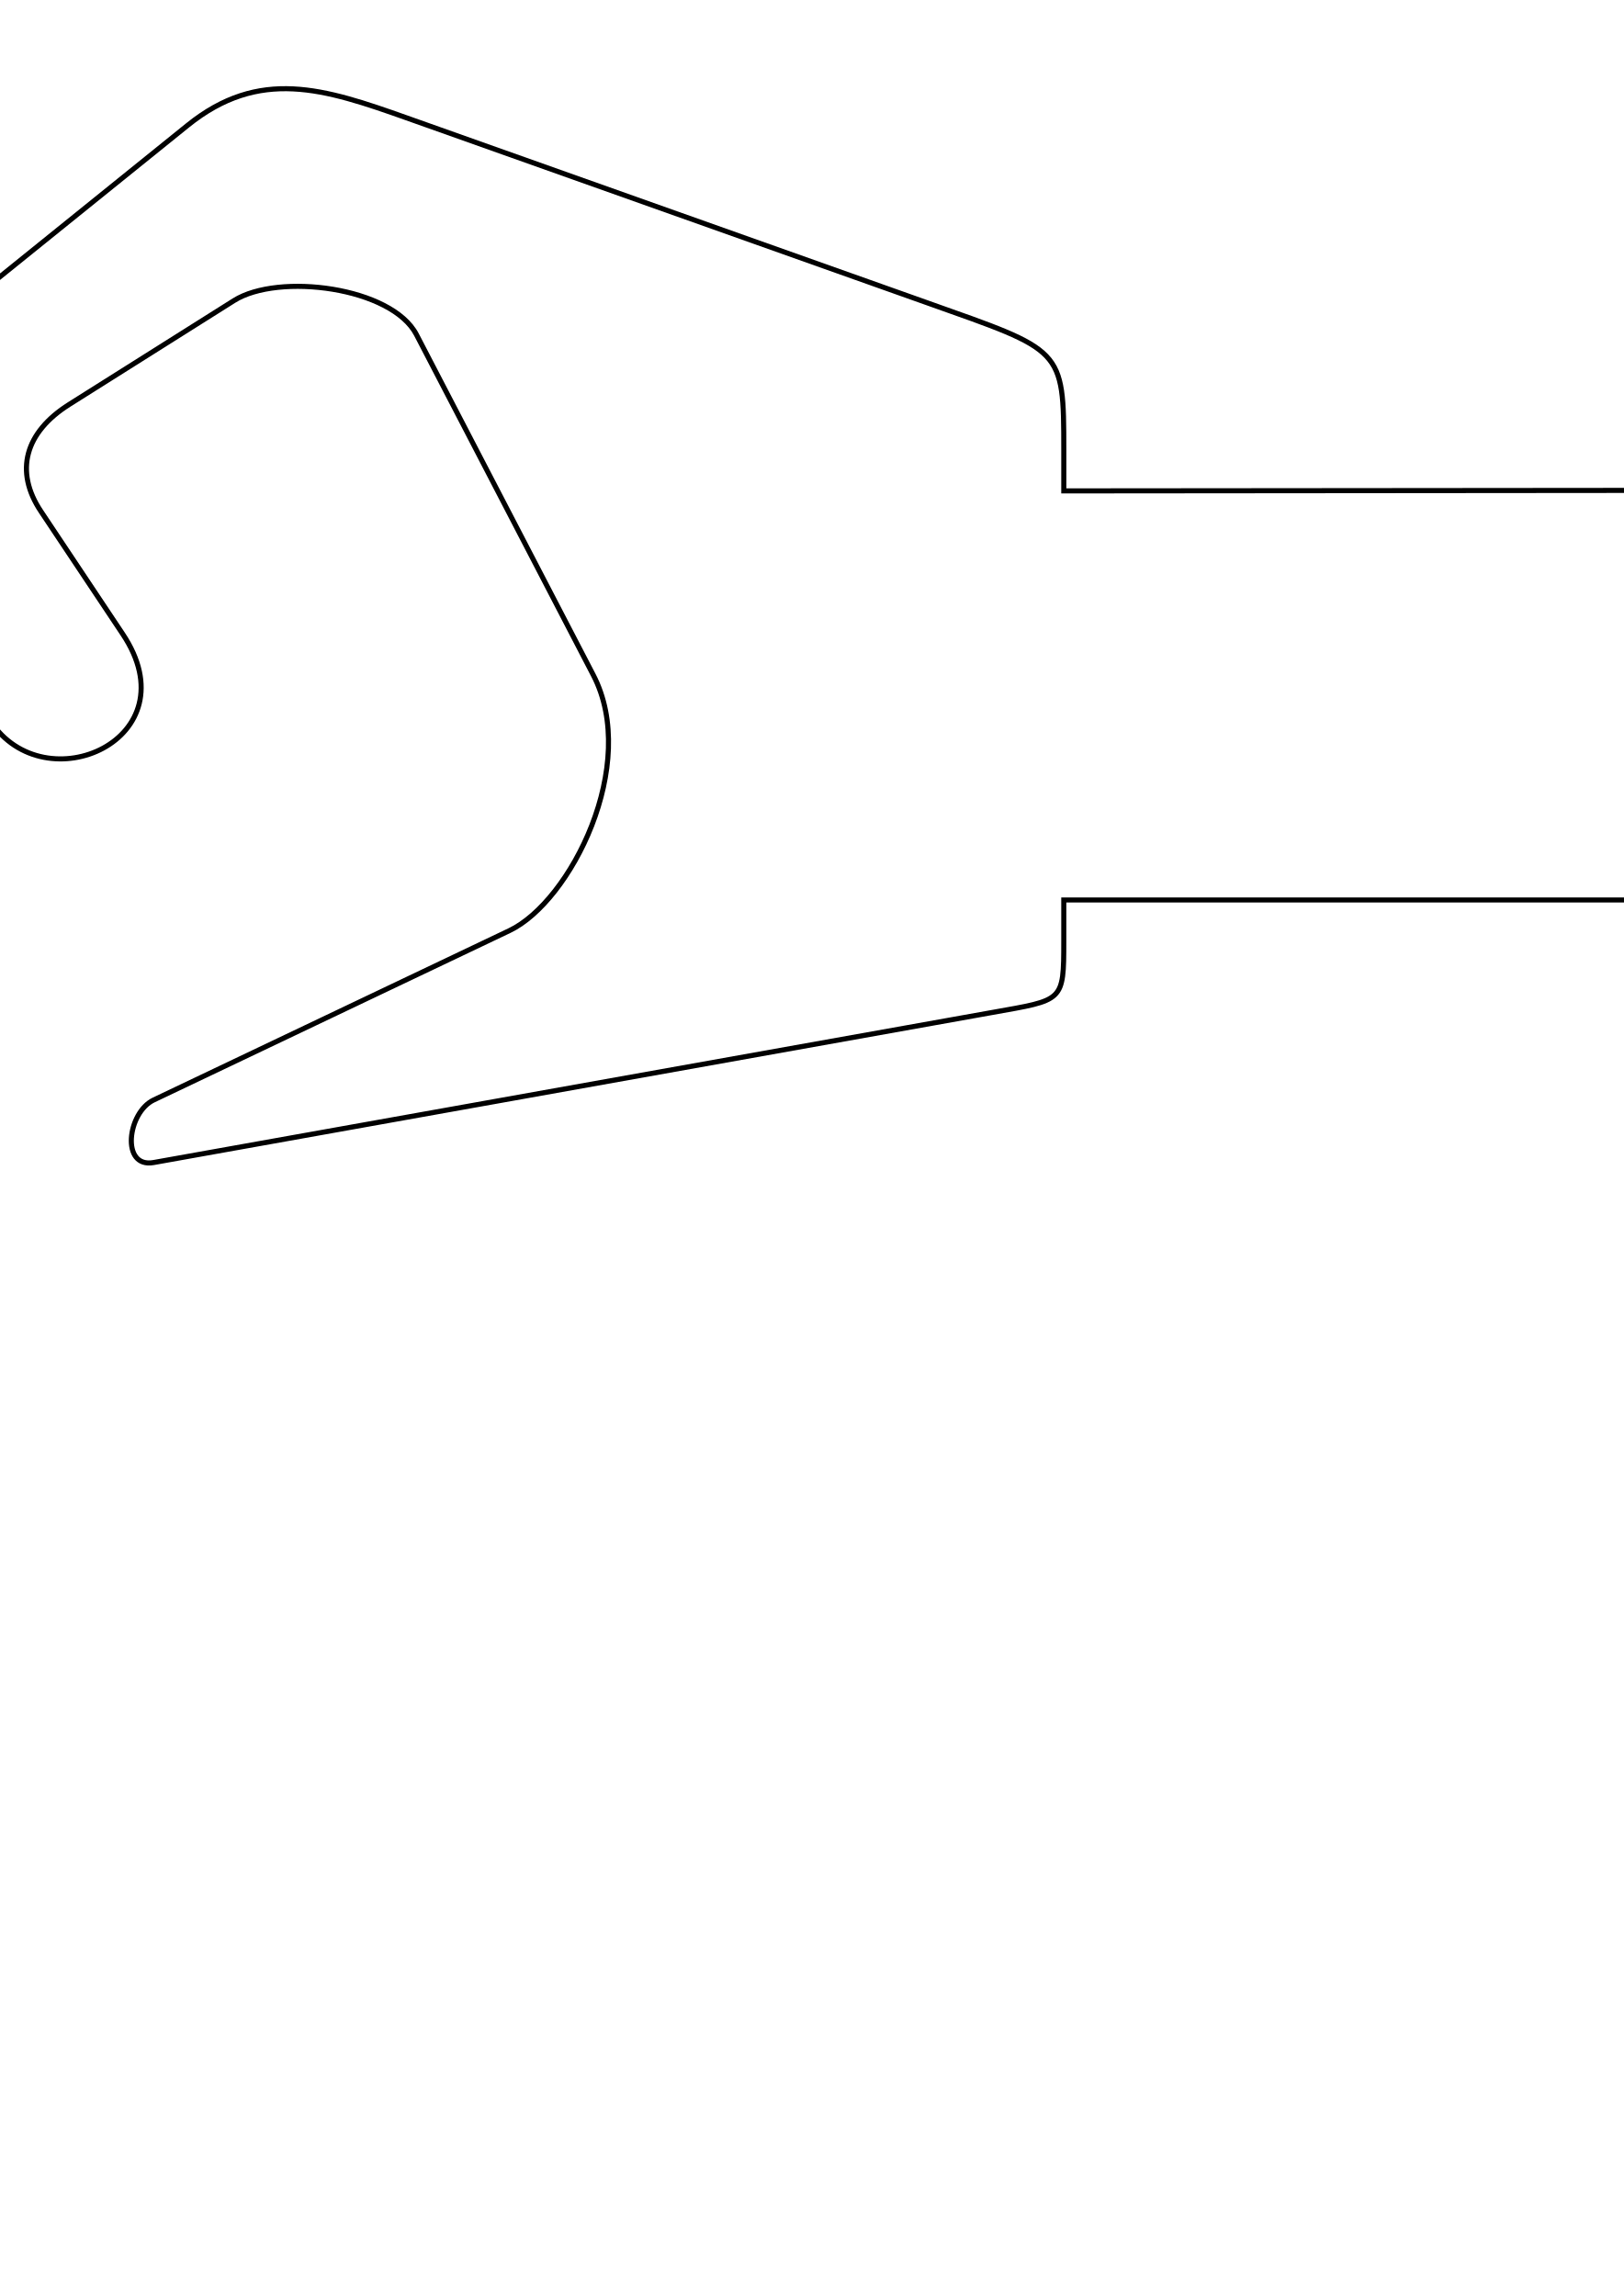
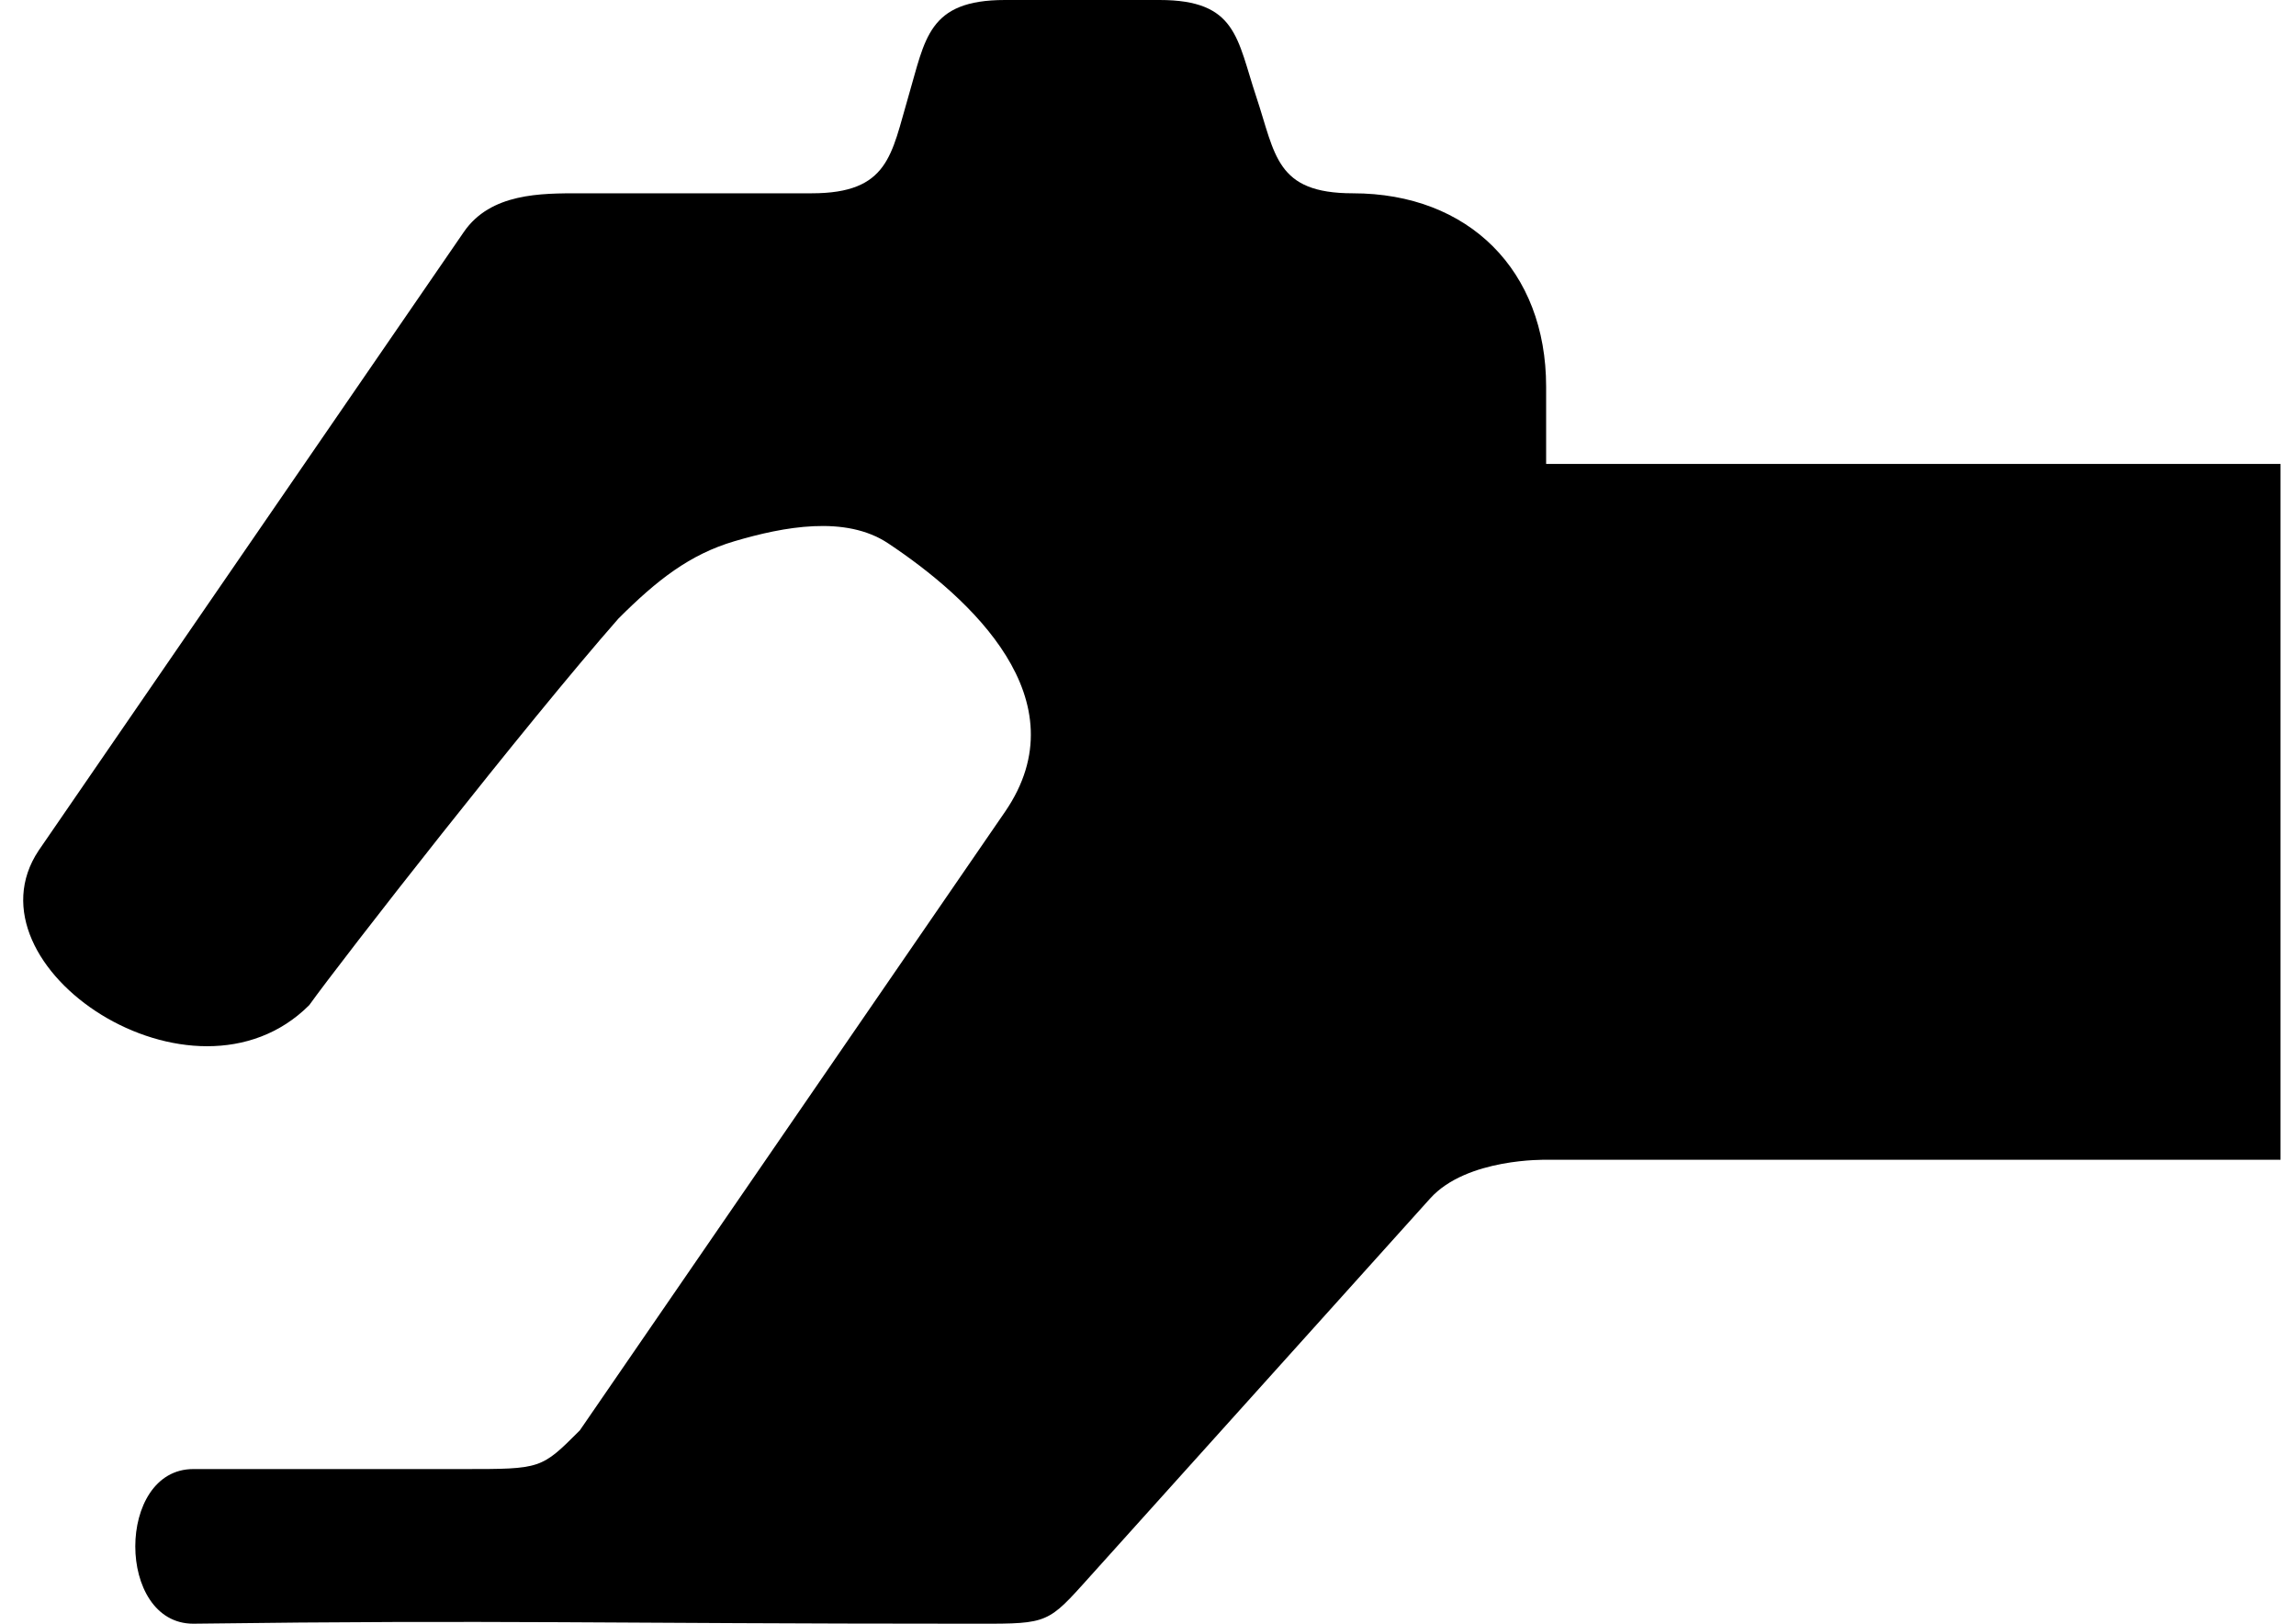
- <svg xmlns="http://www.w3.org/2000/svg" id="svg8" version="1.1" viewBox="0 0 210 297" height="297mm" width="210mm">
+ <svg xmlns="http://www.w3.org/2000/svg" id="svg8" version="1.1" viewBox="0 0 297 210" height="210mm" width="297mm">
  <defs id="defs2">
    </defs>
  <g id="layer1">
-     <path id="path10" d="m 16.148,81.839 c 1.129,1.693 1.851,3.346 2.196,4.931 v 0 c 0.333,1.53 0.313,2.984 -0.021,4.325 l -6e-6,2.3e-5 c -0.323,1.298 -0.936,2.476 -1.781,3.497 v 0 c -0.819,0.99 -1.854,1.827 -3.037,2.47 v 0 c -1.15,0.626 -2.442,1.069 -3.801,1.284 v 0 c -1.324,0.21 -2.716,0.205 -4.093,-0.063 l -2.57e-5,-5e-6 C 4.266,98.022 2.933,97.509 1.701,96.699 v 0 C 0.497,95.906 -0.609,94.828 -1.525,93.424 h -1e-7 C -6.325,86.062 -11.503,78.123 -17.007,69.681 l -2.5e-5,-3.8e-5 c -0.448,-0.686 -0.825,-1.49 -1.133,-2.382 v 0 c -0.304,-0.88 -0.541,-1.847 -0.711,-2.872 v 0 c -0.333,-2.013 -0.406,-4.255 -0.207,-6.484 v 0 c 0.195,-2.174 0.651,-4.345 1.386,-6.237 v 0 c 0.362,-0.931 0.793,-1.798 1.295,-2.563 v 0 c 0.497,-0.757 1.068,-1.418 1.716,-1.94 l 3e-6,-3e-6 C -2.209,37.155 10.721,26.722 24.062,15.957 v 0 c 2.334,-1.884 4.634,-3.146 6.953,-3.903 v 0 c 2.288,-0.747 4.577,-0.997 6.923,-0.883 l 3.2e-5,2e-6 c 2.315,0.113 4.672,0.579 7.132,1.26 l 3.4e-5,9e-6 c 2.434,0.674 4.953,1.554 7.637,2.508 l 5.9e-5,2.1e-5 c 21.987,7.812 44.46,15.797 67.33,23.924 v 10e-7 c 4.348,1.545 7.674,2.697 10.165,3.746 v 0 c 1.243,0.523 2.293,1.027 3.176,1.55 v 0 c 0.88,0.522 1.6,1.067 2.183,1.677 l 2e-5,1.8e-5 c 0.582,0.609 1.024,1.278 1.356,2.046 l 1e-5,2.2e-5 c 0.33,0.763 0.549,1.617 0.696,2.597 v 2.9e-5 c 0.146,0.976 0.221,2.083 0.259,3.358 v 3.8e-5 c 0.038,1.271 0.041,2.715 0.041,4.371 v 0 c 0,1.637 0,3.293 0,4.963 24.321,-0.021 48.855,-0.042 73.528,-0.064 l 0.327,-2.84e-4 10e-4,0.327 c 0.075,17.58 0.151,35.258 0.226,52.981 l 0.001,0.33 h -0.33 c -24.547,0 -49.156,0 -73.755,0 0,1.657 0,3.313 0,4.963 v 2e-5 c 0,0.992 -8.1e-4,1.859 -0.02,2.618 v 0 c -0.019,0.759 -0.058,1.417 -0.135,1.99 v 2e-5 c -0.077,0.573 -0.193,1.07 -0.372,1.502 l -1e-5,1e-5 c -0.181,0.436 -0.425,0.803 -0.751,1.116 l -1e-5,1e-5 c -0.325,0.312 -0.723,0.561 -1.201,0.773 v 0 c -0.477,0.212 -1.04,0.389 -1.698,0.554 h -2e-5 c -1.315,0.329 -3.065,0.621 -5.353,1.031 l -4e-5,1e-5 c 0,0 -73.039,13.073 -108.45,19.412 h -3e-6 c -0.29,0.052 -0.562,0.071 -0.818,0.058 v 0 c -0.256,-0.013 -0.495,-0.057 -0.715,-0.131 h -1.4e-5 c -0.221,-0.074 -0.421,-0.178 -0.6,-0.307 l -1.1e-5,-1e-5 c -0.179,-0.129 -0.335,-0.282 -0.47,-0.454 v 0 c -0.269,-0.344 -0.448,-0.76 -0.553,-1.211 l -3e-6,-2e-5 c -0.106,-0.452 -0.138,-0.945 -0.109,-1.449 l 1e-6,-2e-5 c 0.06,-1.011 0.371,-2.091 0.887,-3.024 l 8e-6,-1e-5 c 0.26,-0.47 0.573,-0.906 0.935,-1.28 v 0 c 0.364,-0.375 0.78,-0.689 1.243,-0.91 l 1.4e-5,-1e-5 c 9.22,-4.39 36.789,-17.517 46.008,-21.907 l 4.8e-5,-2e-5 c 0.96,-0.457 1.943,-1.129 2.915,-1.98 v 0 c 0.976,-0.855 1.938,-1.887 2.855,-3.056 l 2.6e-5,-3e-5 c 1.848,-2.358 3.501,-5.263 4.721,-8.392 l 1.7e-5,-5e-5 c 1.233,-3.165 2.017,-6.544 2.13,-9.833 v 0 c 0.057,-1.657 -0.056,-3.289 -0.366,-4.857 v 0 c -0.312,-1.578 -0.822,-3.092 -1.557,-4.506 v 0 C 68.607,72.388 60.973,57.688 53.569,43.434 l -4e-6,-8e-6 c -0.377,-0.727 -0.928,-1.396 -1.617,-2.004 v 0 C 51.258,40.818 50.425,40.269 49.493,39.789 v 0 c -1.889,-0.974 -4.17,-1.661 -6.51,-2.048 v 0 c -2.387,-0.394 -4.825,-0.476 -7.005,-0.245 v 0 c -1.106,0.117 -2.143,0.315 -3.076,0.591 v 0 c -0.943,0.279 -1.773,0.637 -2.46,1.071 l -1.7e-5,1.1e-5 C 22.977,43.862 15.854,48.352 9.125,52.593 l -1.52e-5,9e-6 c -1.422,0.896 -2.544,1.865 -3.385,2.874 v 0 C 4.87,56.512 4.299,57.6 4,58.707 v 0 c -0.311,1.15 -0.331,2.328 -0.082,3.516 v 0 c 0.261,1.241 0.816,2.495 1.647,3.741 h 2e-7 c 2.77,4.155 5.329,7.993 7.653,11.479 v 0 c 0.586,0.879 2.345,3.517 2.931,4.396 z m -0.546,0.364 C 15.016,81.324 13.257,78.686 12.671,77.807 v 0 C 10.347,74.321 7.789,70.483 5.019,66.328 l -3e-7,-10e-7 C 4.151,65.026 3.557,63.696 3.276,62.358 v 0 C 3.006,61.075 3.027,59.792 3.366,58.536 v 0 c 0.326,-1.208 0.946,-2.38 1.87,-3.489 v 0 c 0.892,-1.071 2.069,-2.083 3.539,-3.009 l 1.57e-5,-1e-5 C 15.504,47.797 22.627,43.307 30.091,38.602 l 1.8e-5,-1.1e-5 c 0.749,-0.472 1.637,-0.852 2.624,-1.145 v 0 c 0.977,-0.289 2.053,-0.493 3.193,-0.614 v 0 c 2.244,-0.238 4.742,-0.153 7.182,0.25 v 0 c 2.391,0.395 4.74,1.099 6.704,2.112 v 0 c 0.97,0.5 1.85,1.077 2.593,1.733 v 0 c 0.737,0.65 1.343,1.381 1.765,2.193 l 4e-6,7e-6 C 61.555,57.386 69.19,72.085 77.02,87.161 v 10e-7 c 0.766,1.475 1.295,3.048 1.618,4.681 v 0 c 0.321,1.624 0.437,3.306 0.378,5.007 v 0 c -0.116,3.374 -0.92,6.827 -2.175,10.048 l -1.8e-5,5e-5 c -1.241,3.186 -2.925,6.147 -4.816,8.559 l -2.7e-5,4e-5 c -0.938,1.197 -1.928,2.26 -2.939,3.145 v 0 c -1.006,0.881 -2.038,1.59 -3.065,2.079 l -5.1e-5,2e-5 c -48.631,23.156 2.622,-1.249 -46.008,21.907 l -1.1e-5,1e-5 c -0.382,0.182 -0.736,0.446 -1.054,0.774 v 0 c -0.317,0.327 -0.597,0.715 -0.832,1.14 l -7e-6,1e-5 c -0.469,0.849 -0.752,1.834 -0.806,2.745 l -1e-6,1e-5 c -0.027,0.453 0.004,0.881 0.093,1.261 l 3e-6,1e-5 c 0.089,0.379 0.233,0.703 0.431,0.956 v 0 c 0.098,0.126 0.21,0.235 0.336,0.326 h 8e-6 c 0.125,0.09 0.267,0.164 0.425,0.217 l 9e-6,1e-5 c 0.159,0.053 0.337,0.088 0.538,0.098 v 0 c 0.2,0.01 0.423,-0.004 0.67,-0.049 h 2e-6 C 55.226,143.719 128.265,130.646 128.265,130.646 l 3e-5,-1e-5 c 2.306,-0.413 4.024,-0.699 5.31,-1.021 h 2e-5 c 0.64,-0.16 1.163,-0.327 1.591,-0.517 v 0 c 0.427,-0.19 0.755,-0.4 1.013,-0.647 h 1e-5 c 0.255,-0.245 0.45,-0.534 0.599,-0.894 l 10e-6,-1e-5 c 0.15,-0.362 0.256,-0.799 0.328,-1.338 v -2e-5 c 0.072,-0.539 0.11,-1.17 0.129,-1.919 v 0 c 0.019,-0.749 0.02,-1.607 0.02,-2.601 v -3e-5 c 0,-1.76 0,-3.525 0,-5.292 v -0.328 h 0.328 c 24.599,0 49.207,0 73.754,0 -0.074,-17.284 -0.149,-34.852 -0.224,-52.324 -24.674,0.021 -49.209,0.043 -73.53,0.064 l -0.328,2.85e-4 V 63.5 c 0,-1.782 0,-3.548 0,-5.292 v 0 c 0,-1.658 -0.002,-3.091 -0.04,-4.351 v -3.7e-5 c -0.038,-1.263 -0.112,-2.341 -0.252,-3.281 v -2.8e-5 c -0.141,-0.942 -0.348,-1.737 -0.649,-2.434 v -2e-5 c -0.301,-0.697 -0.7,-1.3 -1.228,-1.853 l -1e-5,-1.6e-5 c -0.531,-0.556 -1.199,-1.065 -2.043,-1.565 v 0 c -0.847,-0.502 -1.867,-0.993 -3.096,-1.51 v 0 c -2.468,-1.039 -5.769,-2.183 -10.13,-3.733 v 0 C 96.947,31.355 74.474,23.37 52.487,15.558 l -5.9e-5,-2.1e-5 C 49.801,14.603 47.303,13.731 44.894,13.064 l -3.3e-5,-9e-6 c -2.433,-0.674 -4.739,-1.128 -6.989,-1.237 l -3e-5,-2e-6 c -2.276,-0.111 -4.485,0.132 -6.687,0.851 v 0 c -2.233,0.729 -4.463,1.95 -6.744,3.79 v 10e-7 C 11.134,27.232 -1.797,37.666 -14.248,47.713 l -2e-6,3e-6 c -0.584,0.471 -1.111,1.078 -1.58,1.79 v 0 c -0.473,0.719 -0.884,1.544 -1.232,2.44 v 0 c -0.709,1.823 -1.154,3.932 -1.344,6.058 v 0 c -0.195,2.179 -0.122,4.367 0.201,6.319 v 0 c 0.164,0.995 0.393,1.925 0.683,2.765 v 0 c 0.294,0.852 0.65,1.605 1.062,2.238 l 2.4e-5,3.6e-5 c 5.505,8.442 10.682,16.381 15.482,23.743 h 6e-8 c 0.866,1.329 1.909,2.342 3.038,3.085 v 0 c 1.155,0.76 2.408,1.243 3.673,1.489 l 2.42e-5,5e-6 c 1.297,0.252 2.612,0.258 3.865,0.059 v 0 C 10.886,97.494 12.107,97.075 13.191,96.486 v 0 c 1.115,-0.607 2.083,-1.391 2.845,-2.312 v 0 c 0.786,-0.949 1.352,-2.04 1.65,-3.237 l 5e-6,-2.1e-5 c 0.308,-1.237 0.33,-2.589 0.017,-4.027 v 0 c -0.325,-1.491 -1.009,-3.069 -2.101,-4.706 z" style="fill:#000000;fill-rule:nonzero;stroke:none;stroke-width:0.389px;stroke-linecap:butt;stroke-linejoin:miter;stroke-opacity:1" />
+     <path id="path10" d="M 40,130 C 25,145 -5,125 5,110 L 60,30 c 3.472,-5.051 10,-5 15,-5 h 30 c 10,0 10.299,-5.046 12.5,-12.5 C 119.701,5.046 120,0 130,0 h 20 c 10,0 10,5 12.5,12.5 C 165,20 165,25 175,25 c 15,0 25,10 25,25 v 10 h 95 v 90 h -95 c 0,0 -10.27,-0.256 -15,5 l -45,50 c -4.73,5.256 -5,5 -15,5 -46.611,0 -60.369,-0.518 -100,0 -10,0 -10,-20 0,-20 h 35 c 10,0 10,0 15,-5 l 55,-80 C 140,90.455 125.398,77.264 114.886,70.271 109.367,66.6 101.358,68.122 95,70 89.237,71.702 85,75 80,80 68.129,93.507 44.291,124.027 40,130 Z" style="fill:#000000;fill-opacity:1;fill-rule:nonzero;stroke:none;stroke-width:0.389px;stroke-linecap:butt;stroke-linejoin:miter;stroke-opacity:1" />
  </g>
</svg>
